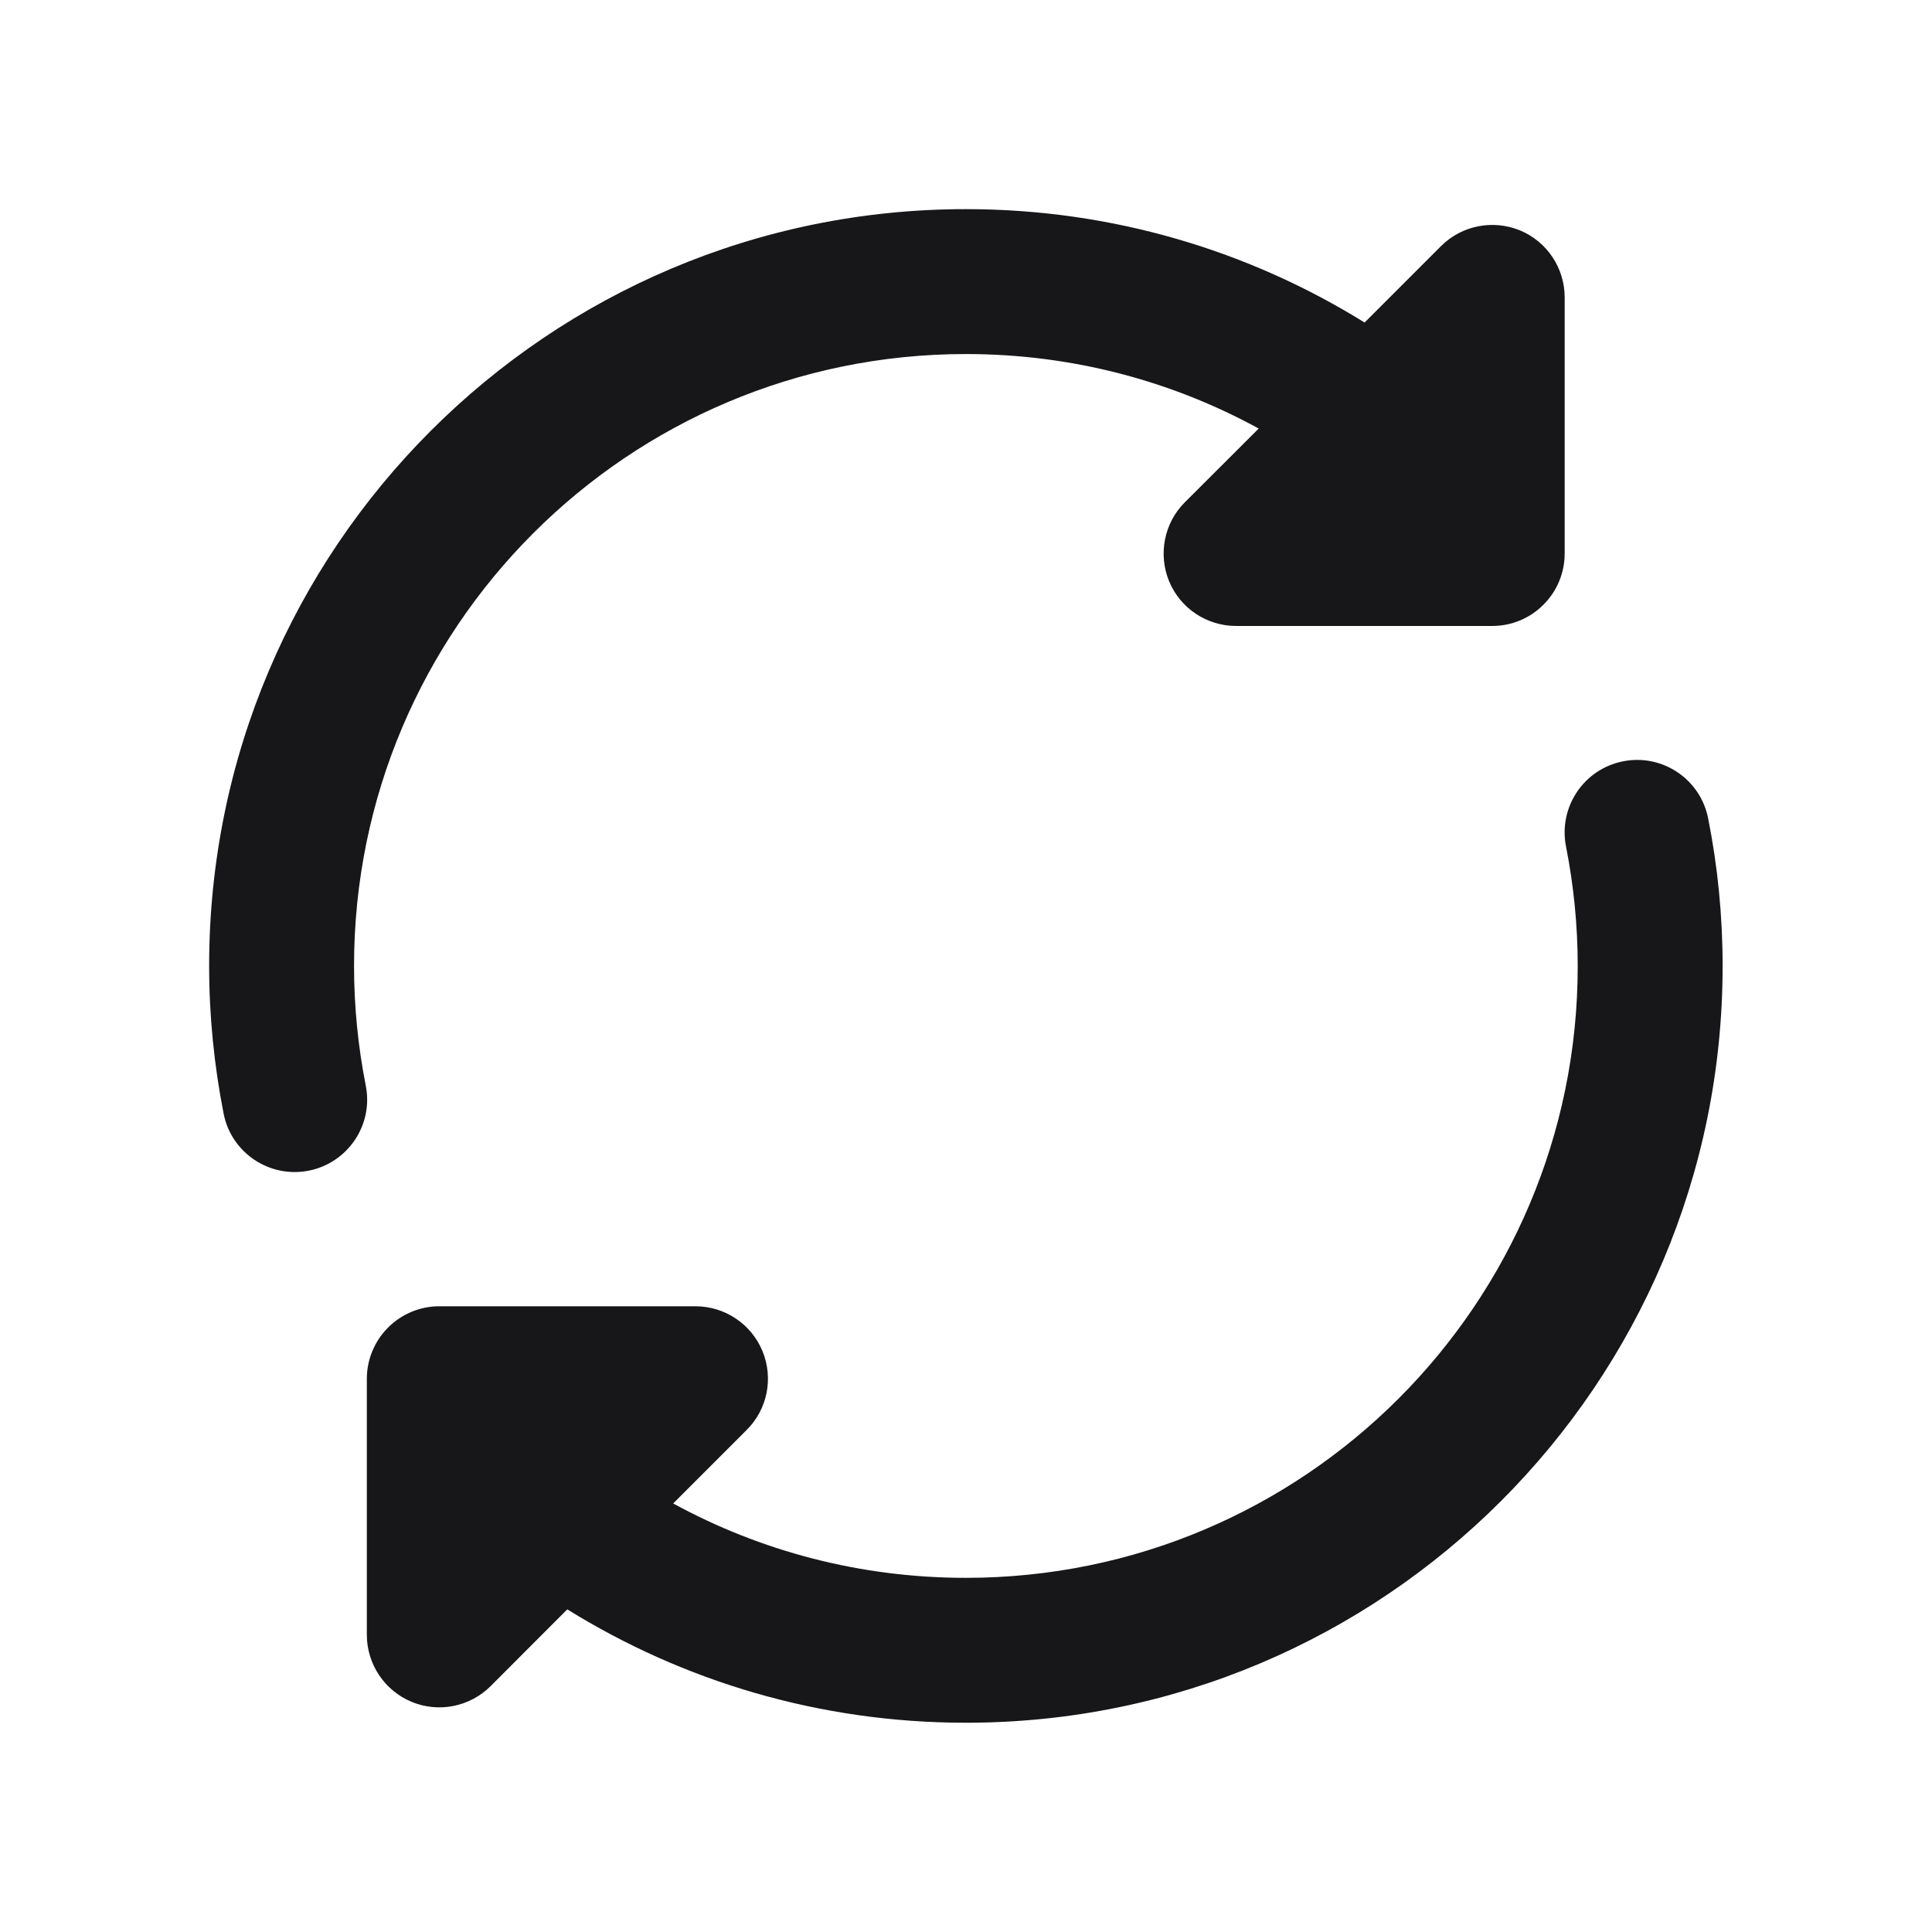
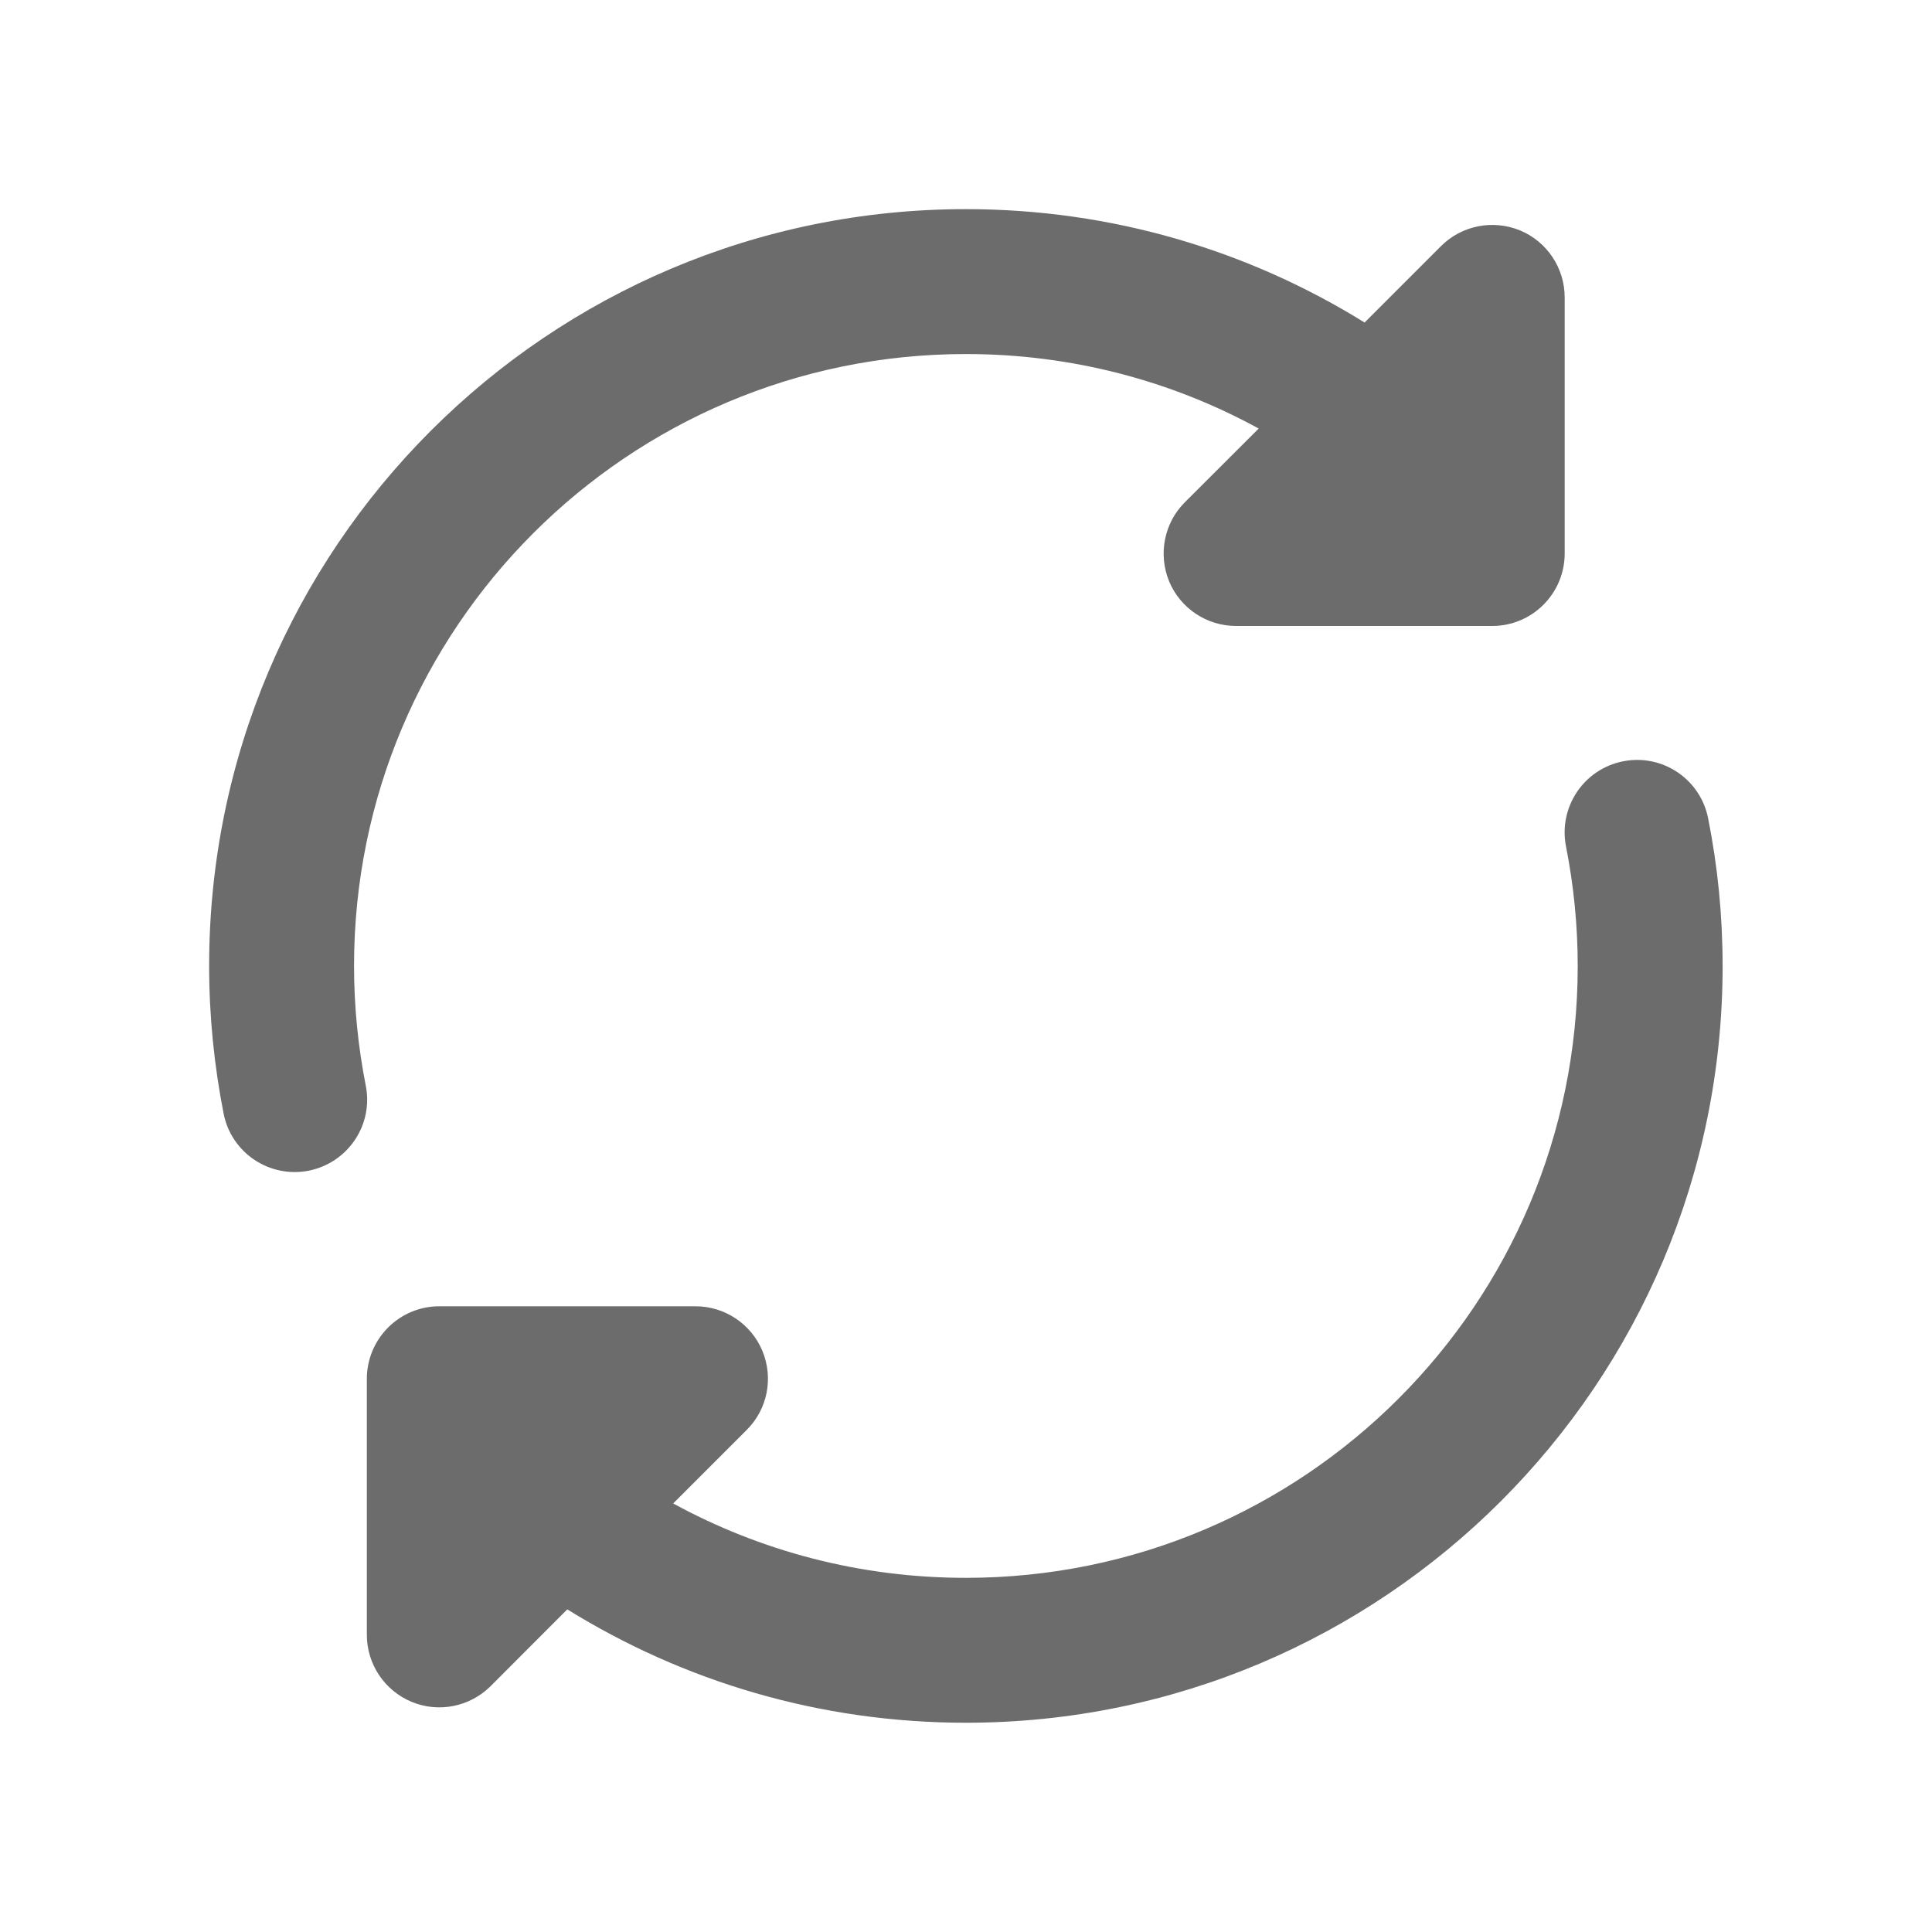
<svg xmlns="http://www.w3.org/2000/svg" width="16" height="16" viewBox="0 0 16 16" fill="none">
-   <path d="M1.732 7.999C1.732 4.538 4.538 1.732 7.999 1.732C9.211 1.732 10.342 2.076 11.301 2.671L11.934 2.038C12.105 1.867 12.363 1.816 12.588 1.908C12.812 2.001 12.958 2.22 12.958 2.463V4.584C12.958 4.743 12.895 4.896 12.782 5.008C12.67 5.121 12.517 5.184 12.358 5.184H10.237C9.994 5.184 9.775 5.038 9.682 4.814C9.59 4.589 9.641 4.331 9.812 4.16L10.424 3.549C9.704 3.155 8.878 2.932 7.999 2.932C5.201 2.932 2.932 5.2 2.932 7.999C2.932 8.338 2.966 8.67 3.029 8.99C3.094 9.315 2.882 9.63 2.557 9.695C2.232 9.759 1.916 9.548 1.852 9.223C1.774 8.826 1.732 8.417 1.732 7.999Z" fill="#171719" />
-   <path d="M13.441 6.305C13.766 6.24 14.082 6.452 14.146 6.777C14.225 7.173 14.266 7.582 14.266 8.001C14.266 11.461 11.46 14.267 7.999 14.267C6.788 14.267 5.657 13.923 4.698 13.328L4.063 13.964C3.891 14.135 3.633 14.187 3.409 14.094C3.185 14.001 3.038 13.782 3.038 13.539L3.038 11.418C3.038 11.259 3.102 11.106 3.214 10.994C3.327 10.881 3.479 10.818 3.638 10.818H5.76C6.002 10.818 6.221 10.964 6.314 11.188C6.407 11.413 6.356 11.671 6.184 11.842L5.575 12.451C6.295 12.844 7.121 13.067 7.999 13.067C10.797 13.067 13.066 10.799 13.066 8.001C13.066 7.661 13.032 7.33 12.969 7.01C12.905 6.685 13.116 6.369 13.441 6.305Z" fill="#171719" />
+   <path d="M1.732 7.999C1.732 4.538 4.538 1.732 7.999 1.732C9.211 1.732 10.342 2.076 11.301 2.671L11.934 2.038C12.105 1.867 12.363 1.816 12.588 1.908C12.812 2.001 12.958 2.22 12.958 2.463V4.584C12.958 4.743 12.895 4.896 12.782 5.008C12.67 5.121 12.517 5.184 12.358 5.184H10.237C9.994 5.184 9.775 5.038 9.682 4.814C9.59 4.589 9.641 4.331 9.812 4.16L10.424 3.549C9.704 3.155 8.878 2.932 7.999 2.932C5.201 2.932 2.932 5.2 2.932 7.999C2.932 8.338 2.966 8.67 3.029 8.99C3.094 9.315 2.882 9.63 2.557 9.695C2.232 9.759 1.916 9.548 1.852 9.223C1.774 8.826 1.732 8.417 1.732 7.999Z" fill="#6C6C6C" />
+   <path d="M13.441 6.305C13.766 6.24 14.082 6.452 14.146 6.777C14.225 7.173 14.266 7.582 14.266 8.001C14.266 11.461 11.46 14.267 7.999 14.267C6.788 14.267 5.657 13.923 4.698 13.328L4.063 13.964C3.891 14.135 3.633 14.187 3.409 14.094C3.185 14.001 3.038 13.782 3.038 13.539L3.038 11.418C3.038 11.259 3.102 11.106 3.214 10.994C3.327 10.881 3.479 10.818 3.638 10.818H5.76C6.002 10.818 6.221 10.964 6.314 11.188C6.407 11.413 6.356 11.671 6.184 11.842L5.575 12.451C6.295 12.844 7.121 13.067 7.999 13.067C10.797 13.067 13.066 10.799 13.066 8.001C13.066 7.661 13.032 7.33 12.969 7.01C12.905 6.685 13.116 6.369 13.441 6.305Z" fill="#6C6C6C" />
</svg>
